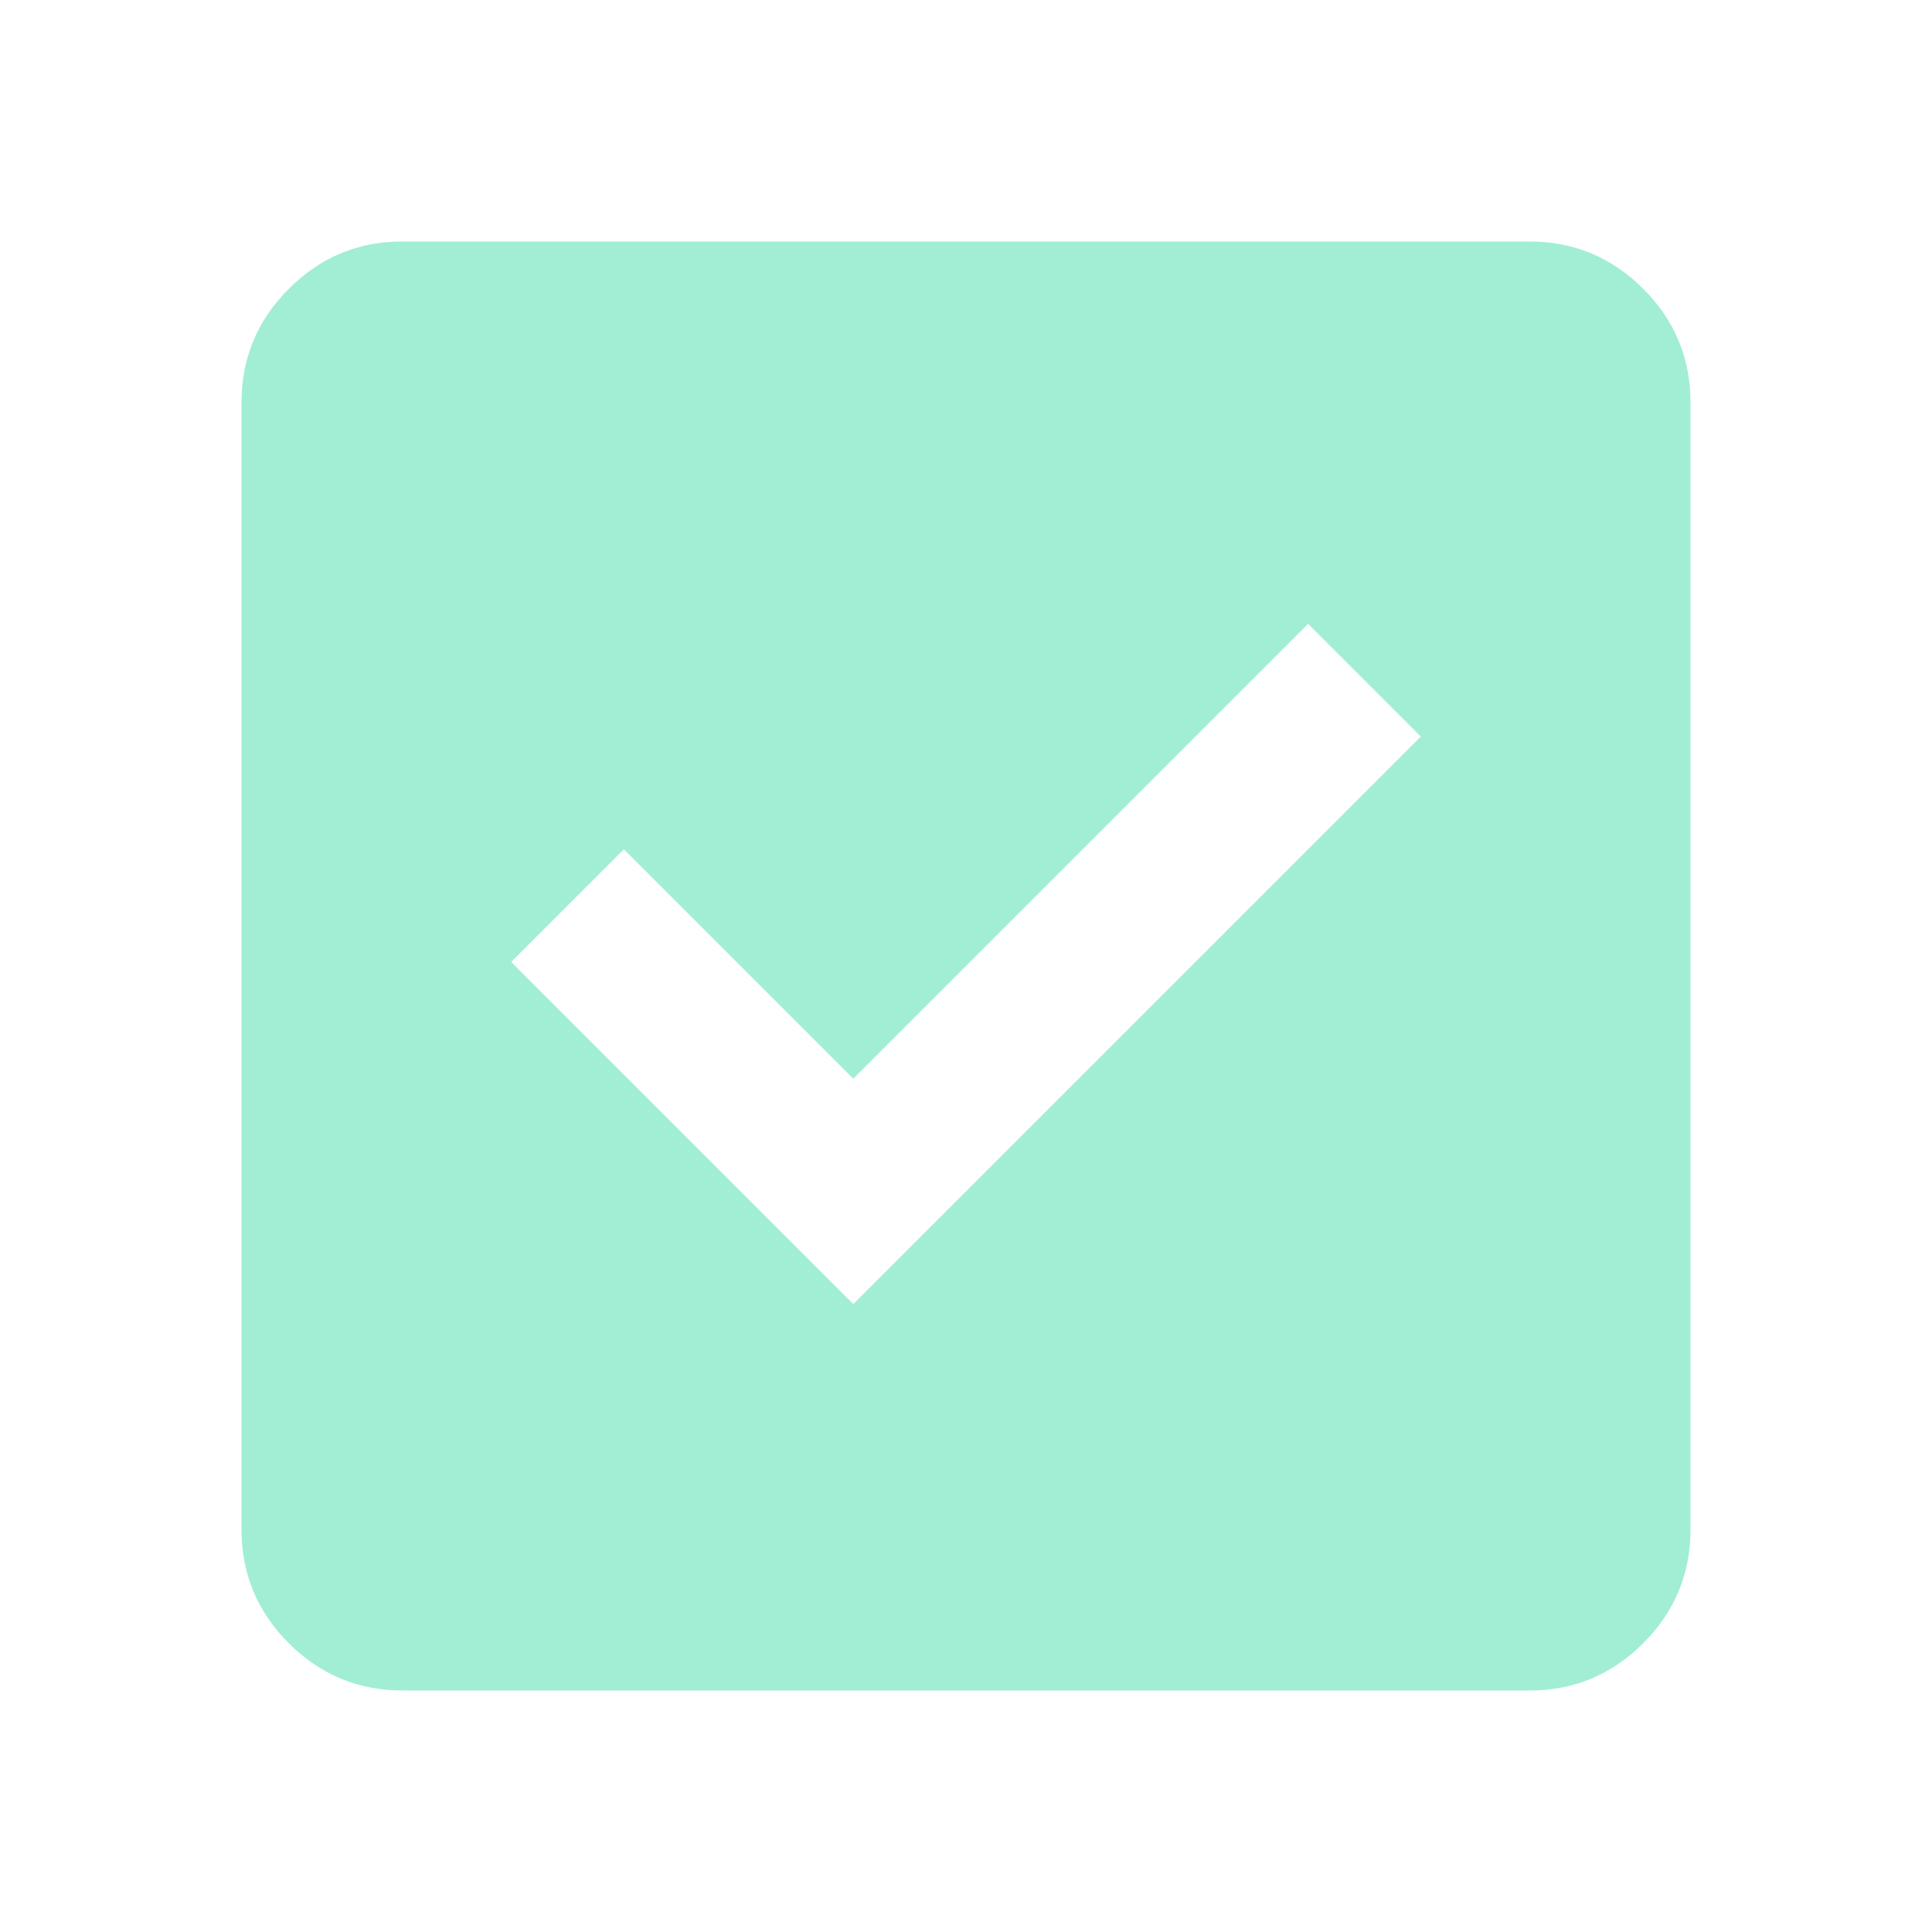
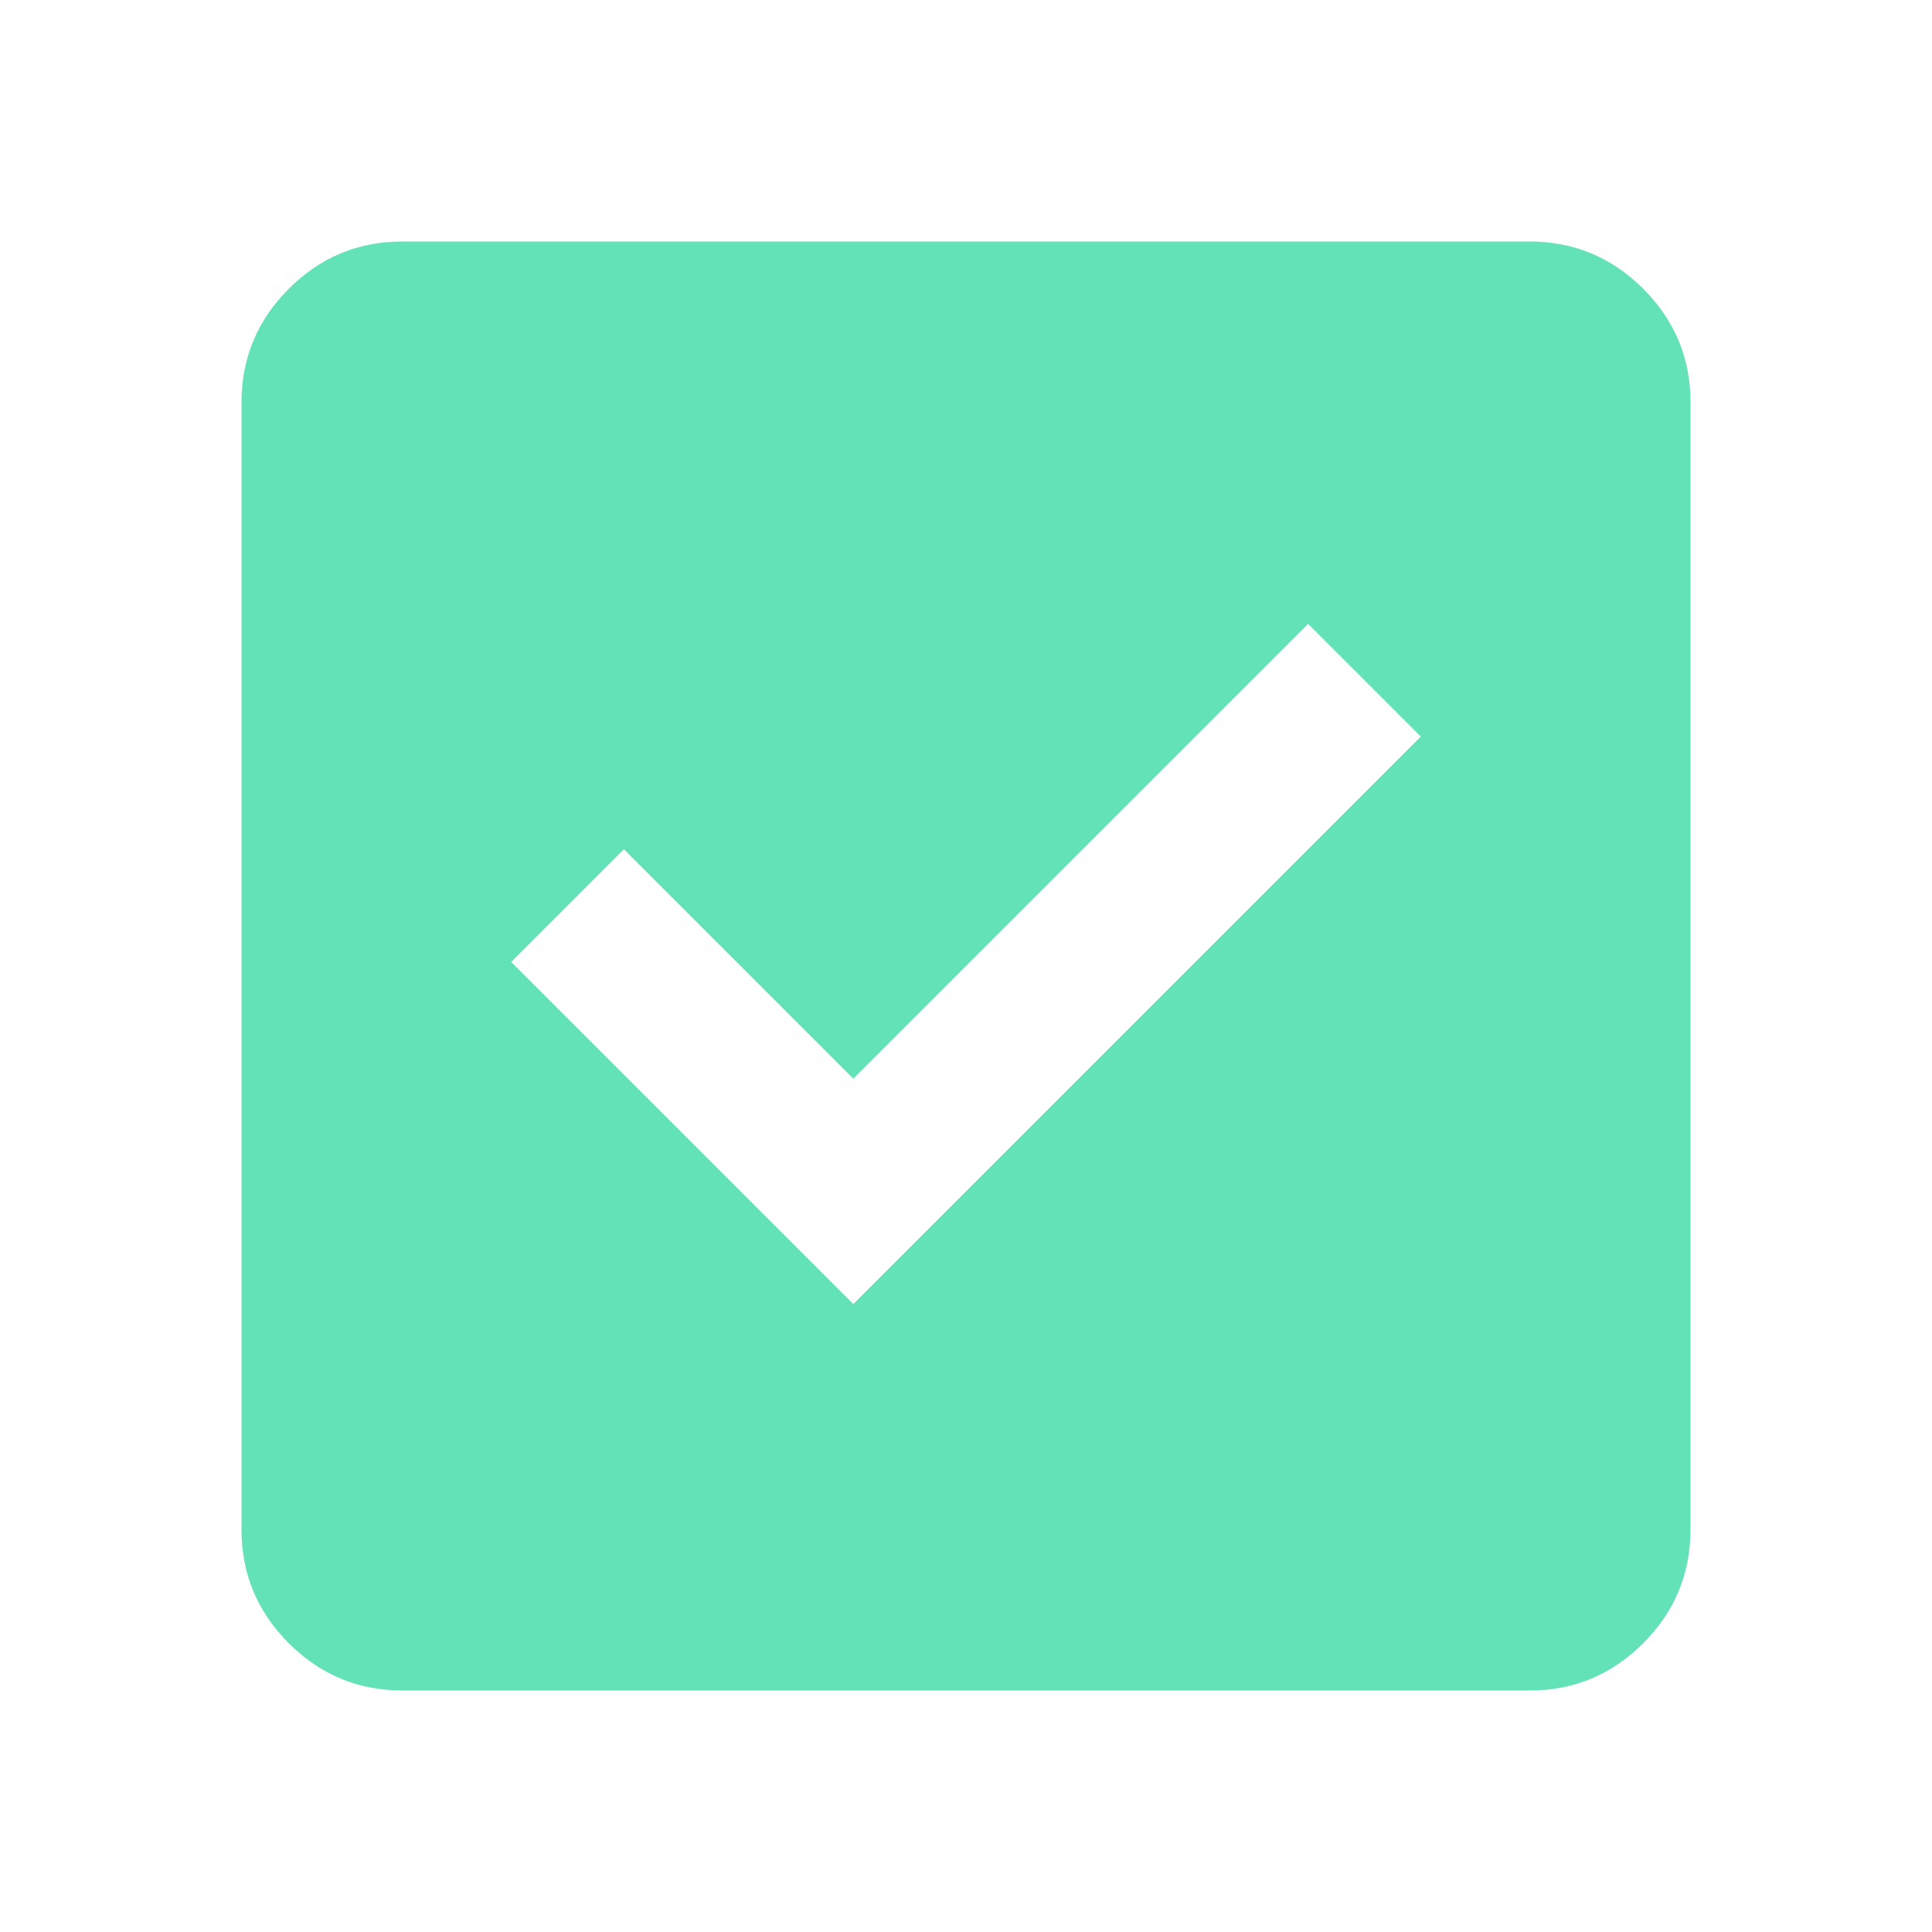
<svg xmlns="http://www.w3.org/2000/svg" width="32" height="32" viewBox="0 0 24 24">
-   <path fill="#63e2b799" d="m10.6 16.2l7.05-7.05l-1.4-1.4l-5.65 5.65l-2.85-2.85l-1.4 1.4l4.25 4.25ZM5 21q-.825 0-1.413-.588T3 19V5q0-.825.588-1.413T5 3h14q.825 0 1.413.588T21 5v14q0 .825-.588 1.413T19 21H5Z" />
+   <path fill="#63e2b7" d="m10.6 16.2l7.05-7.05l-1.4-1.4l-5.65 5.65l-2.85-2.85l-1.4 1.4l4.25 4.25ZM5 21q-.825 0-1.413-.588T3 19V5q0-.825.588-1.413T5 3h14q.825 0 1.413.588T21 5v14q0 .825-.588 1.413T19 21H5Z" />
</svg>
